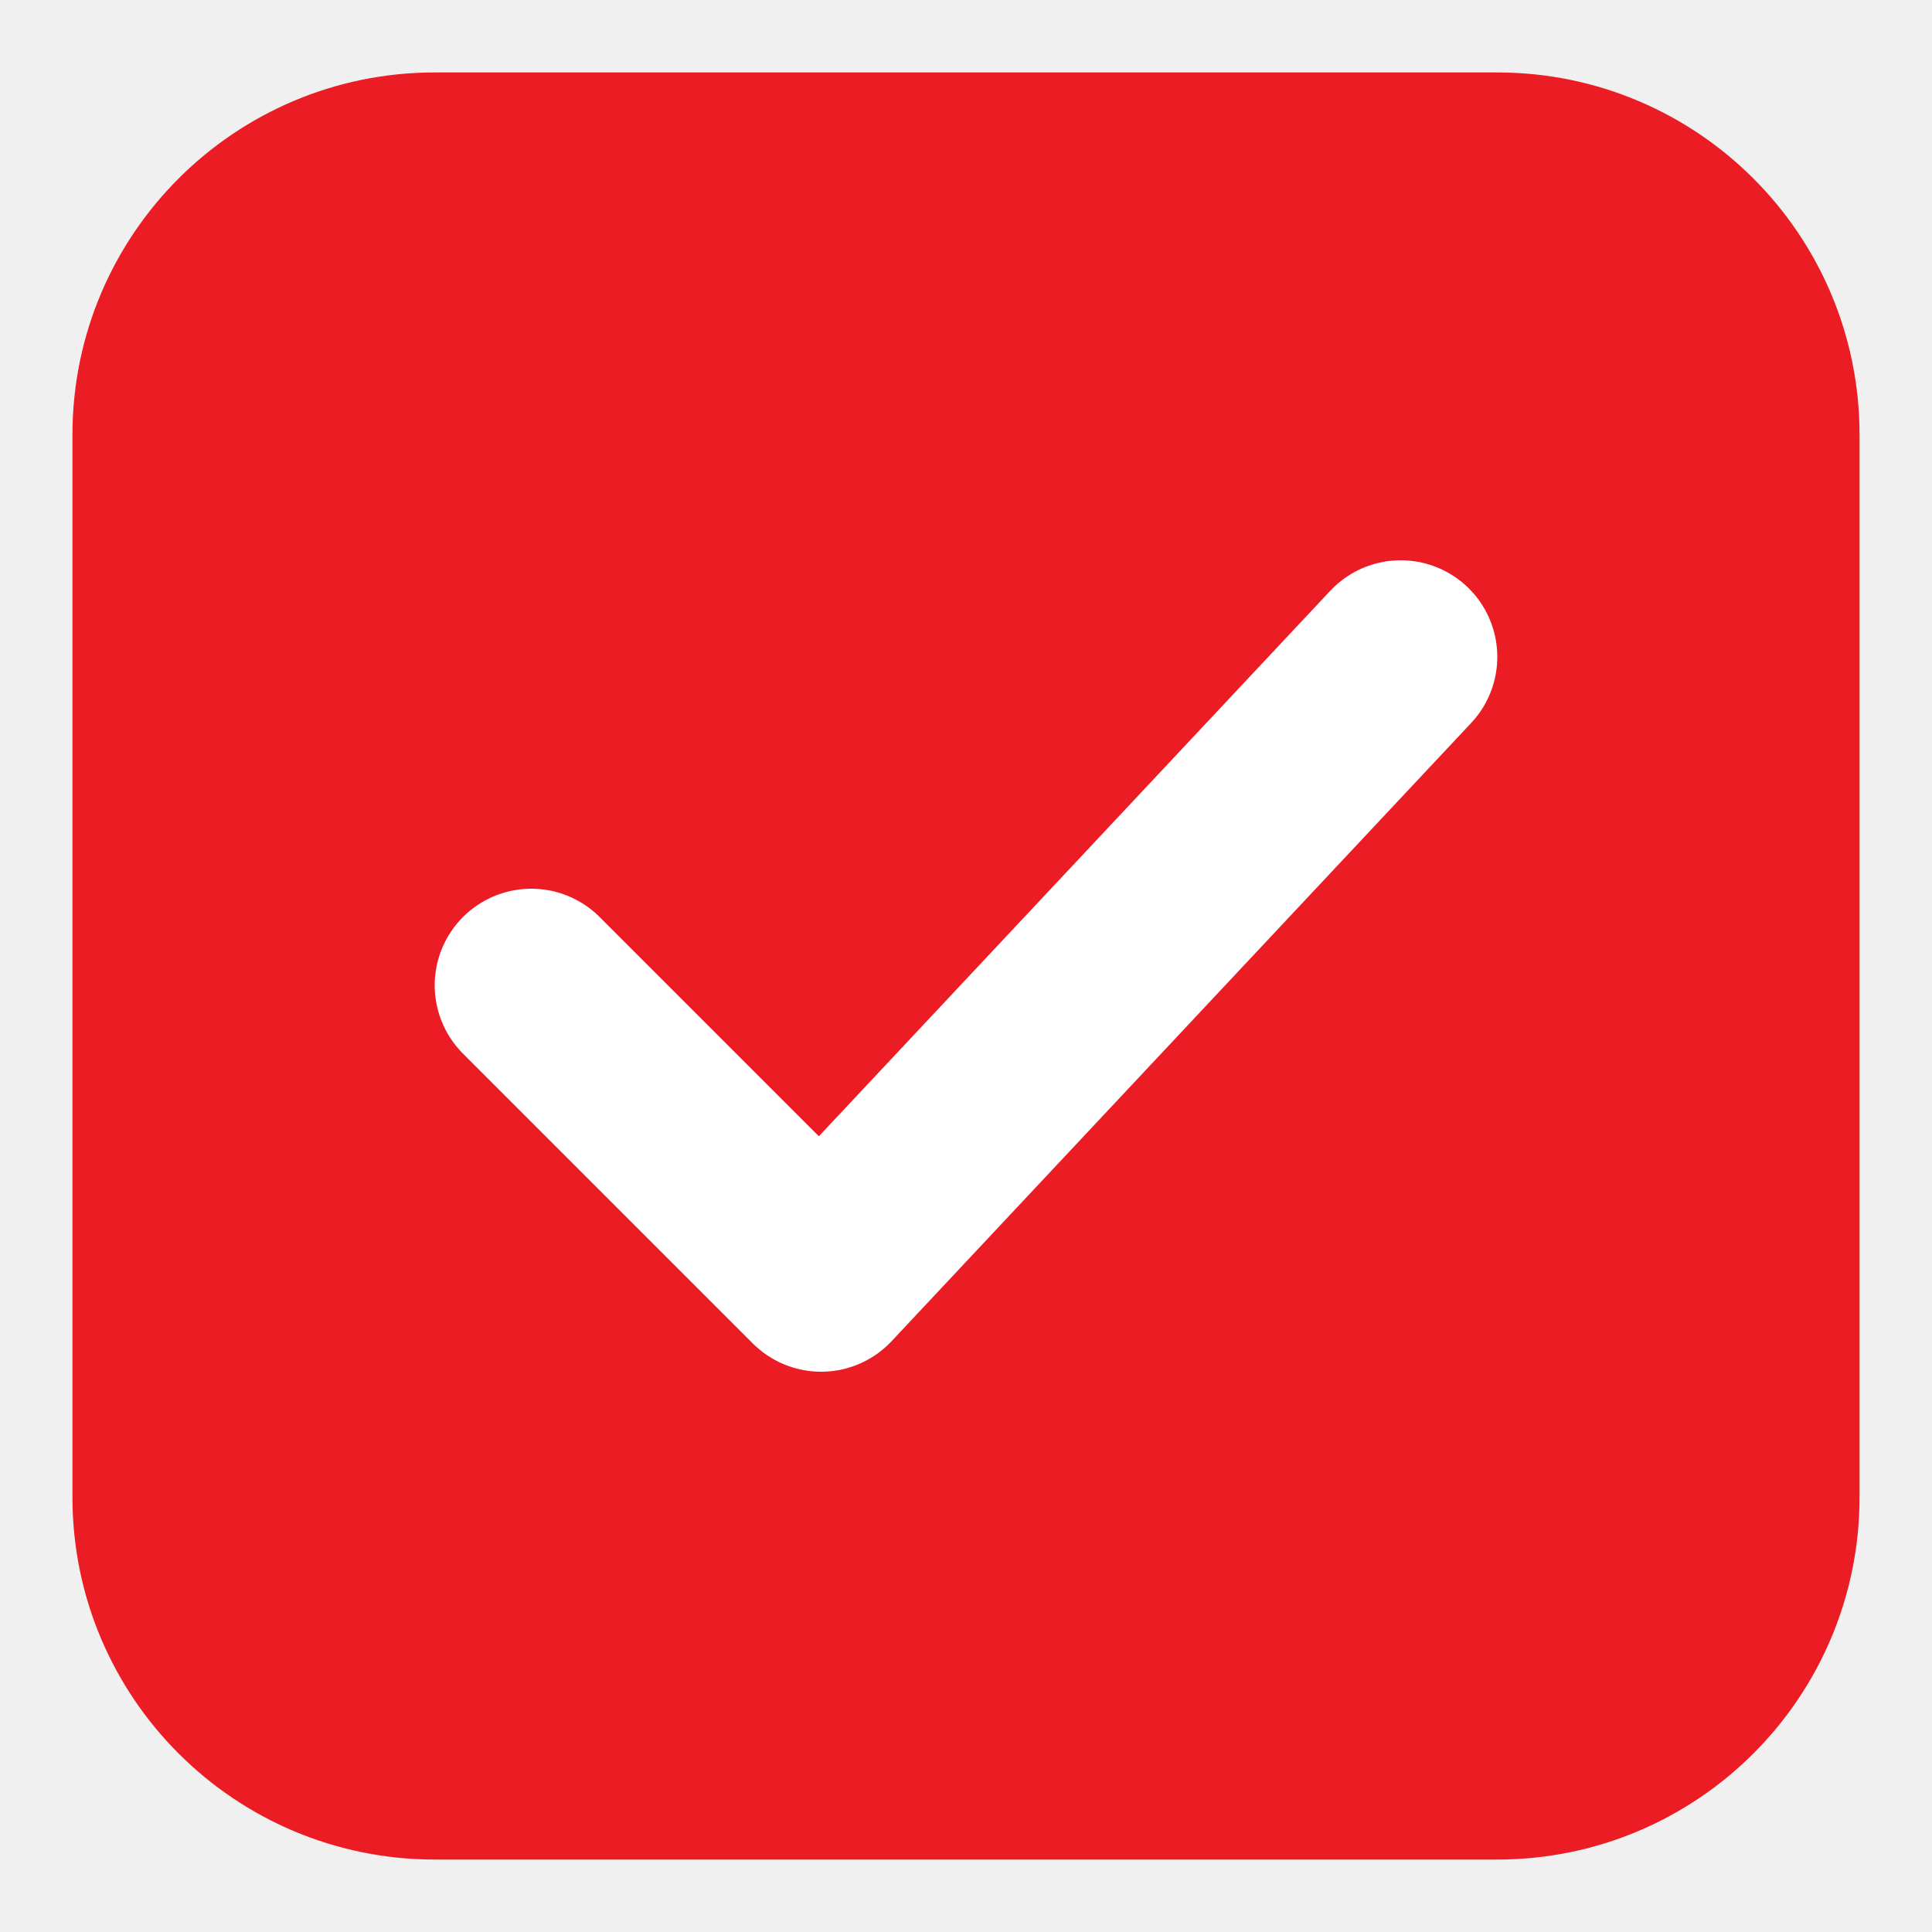
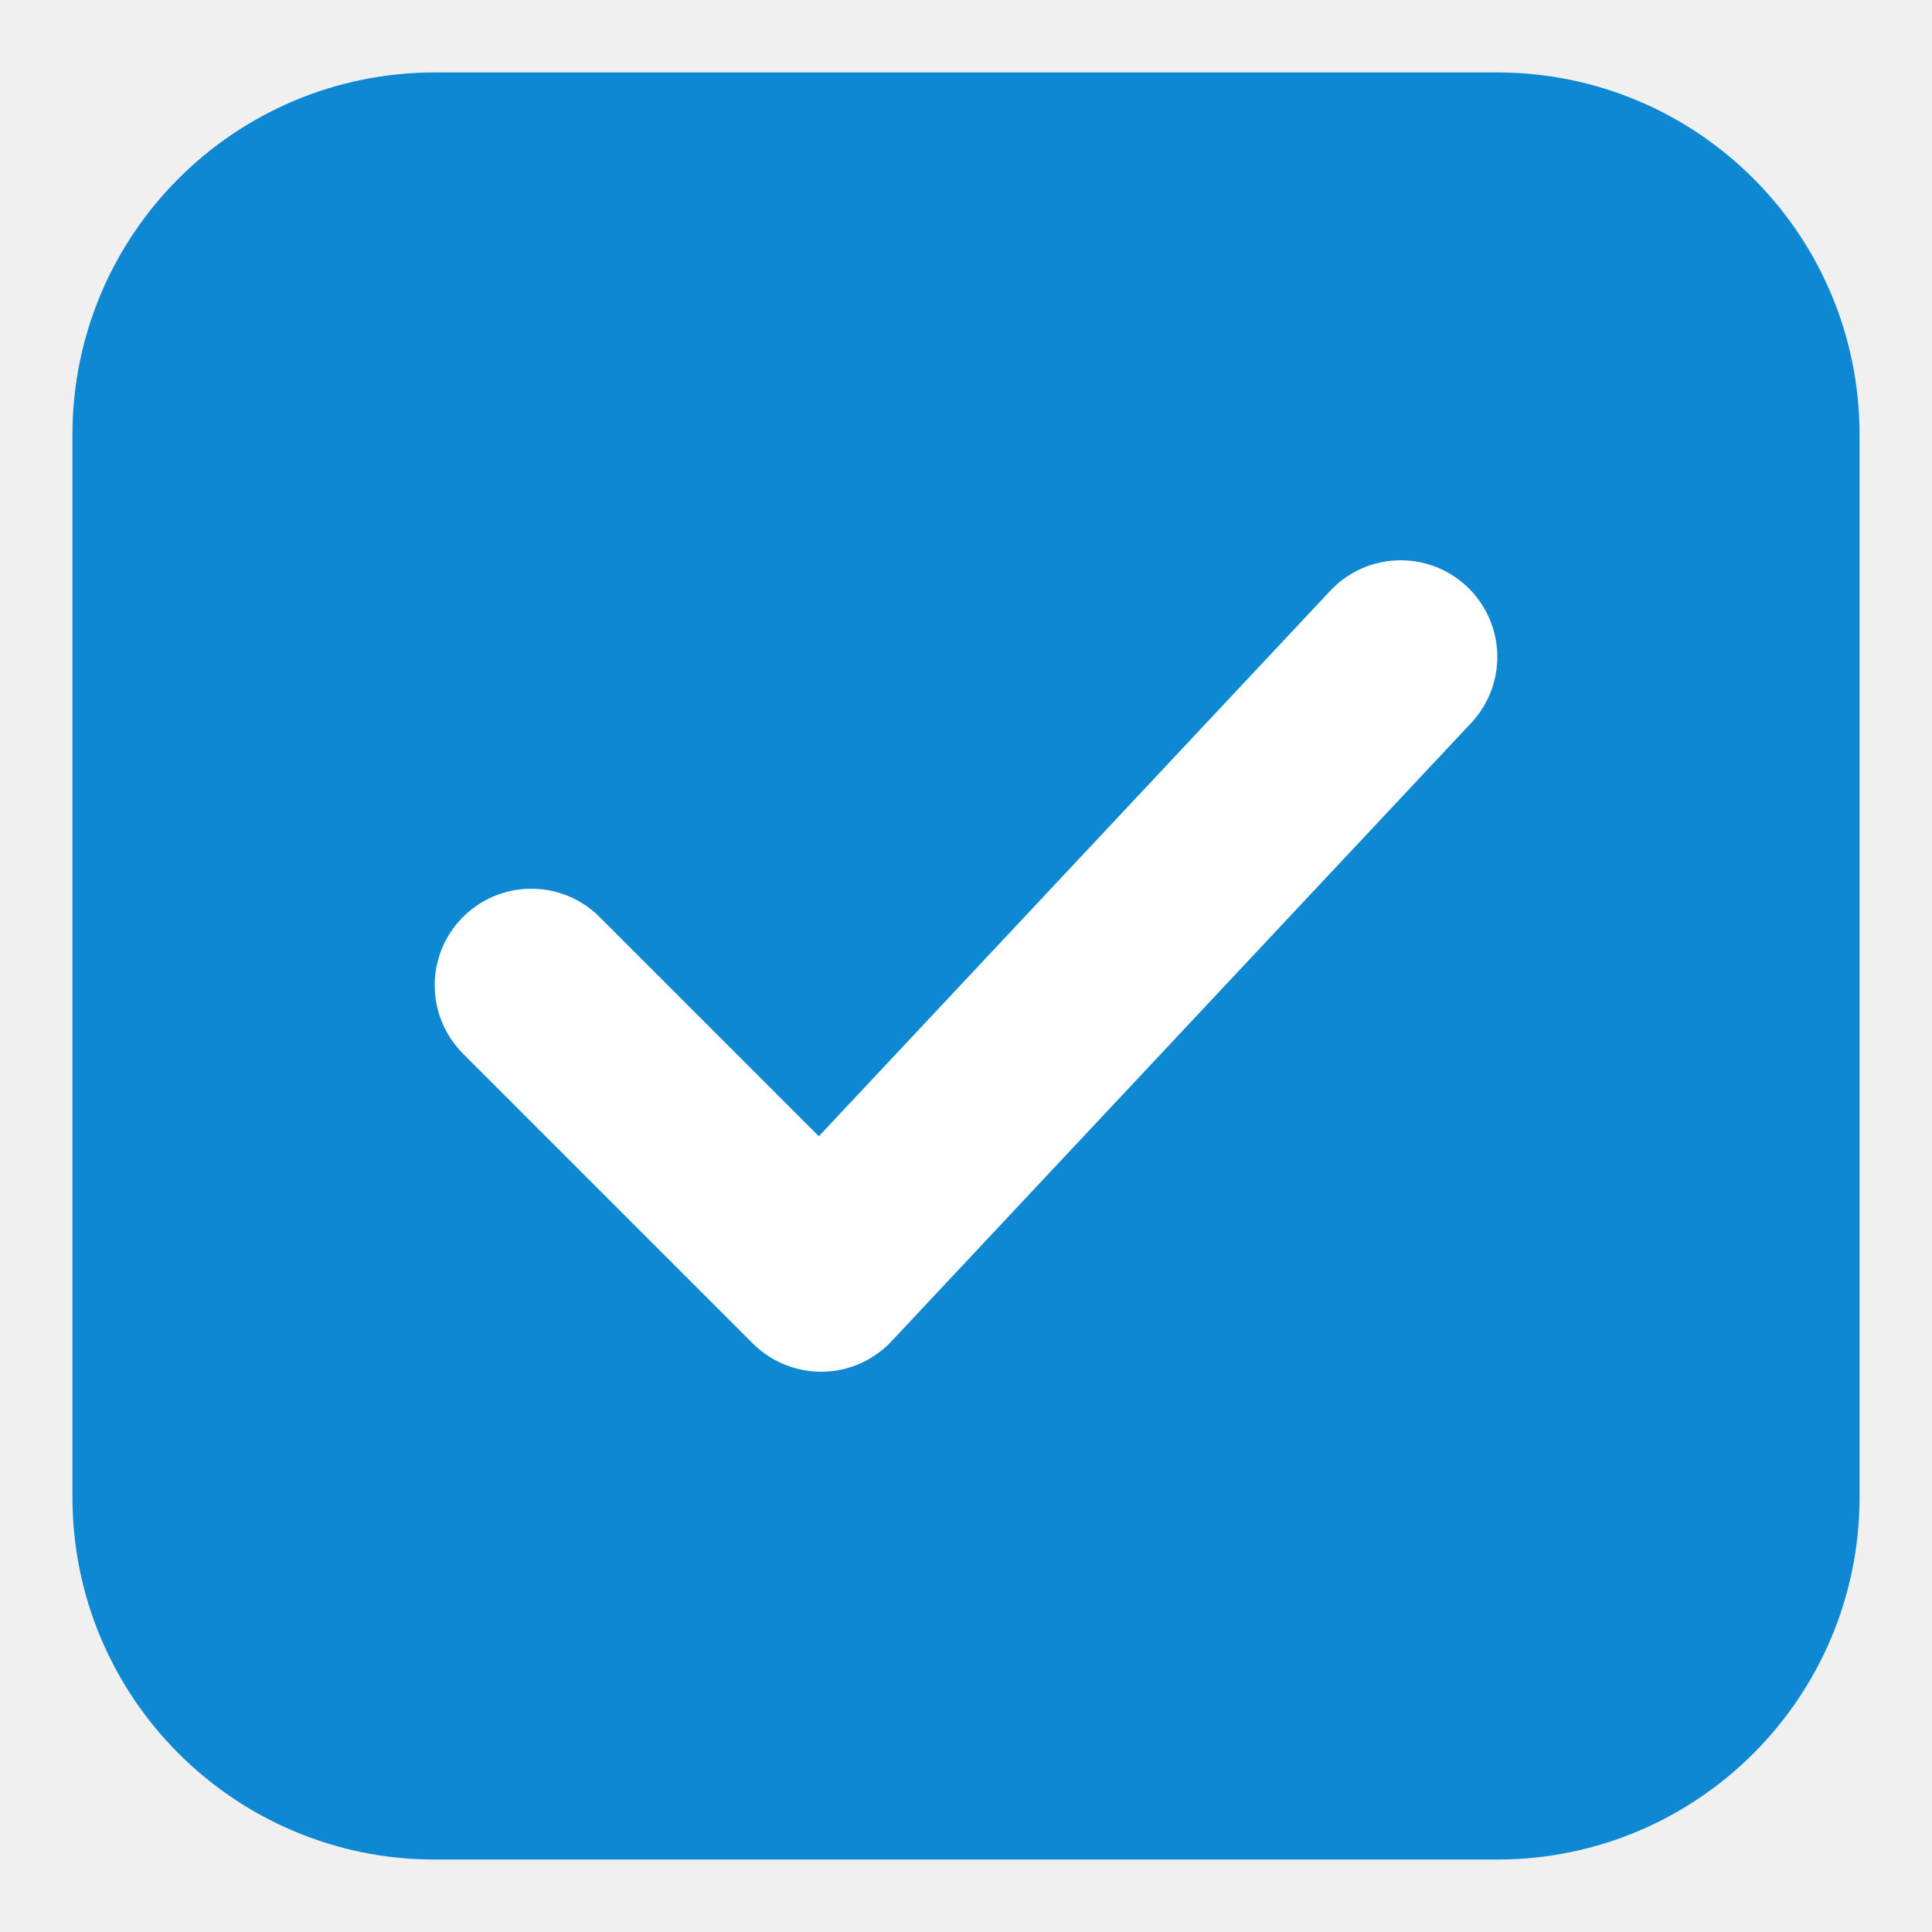
<svg xmlns="http://www.w3.org/2000/svg" width="20" height="20" viewBox="0 0 20 20" fill="none">
-   <rect x="1.5" y="1.5" width="17" height="17" rx="3" fill="#EC1C24" stroke="#EC1C24" stroke-width="1.5" />
+   <rect x="1.5" y="1.5" width="17" height="17" rx="3" fill="#0E88D3" stroke="#0E88D3" stroke-width="1.5" />
  <path d="M5.5 10.2l3 3 6-6.4" stroke="#FFFFFF" stroke-width="2" stroke-linecap="round" stroke-linejoin="round" />
</svg>
